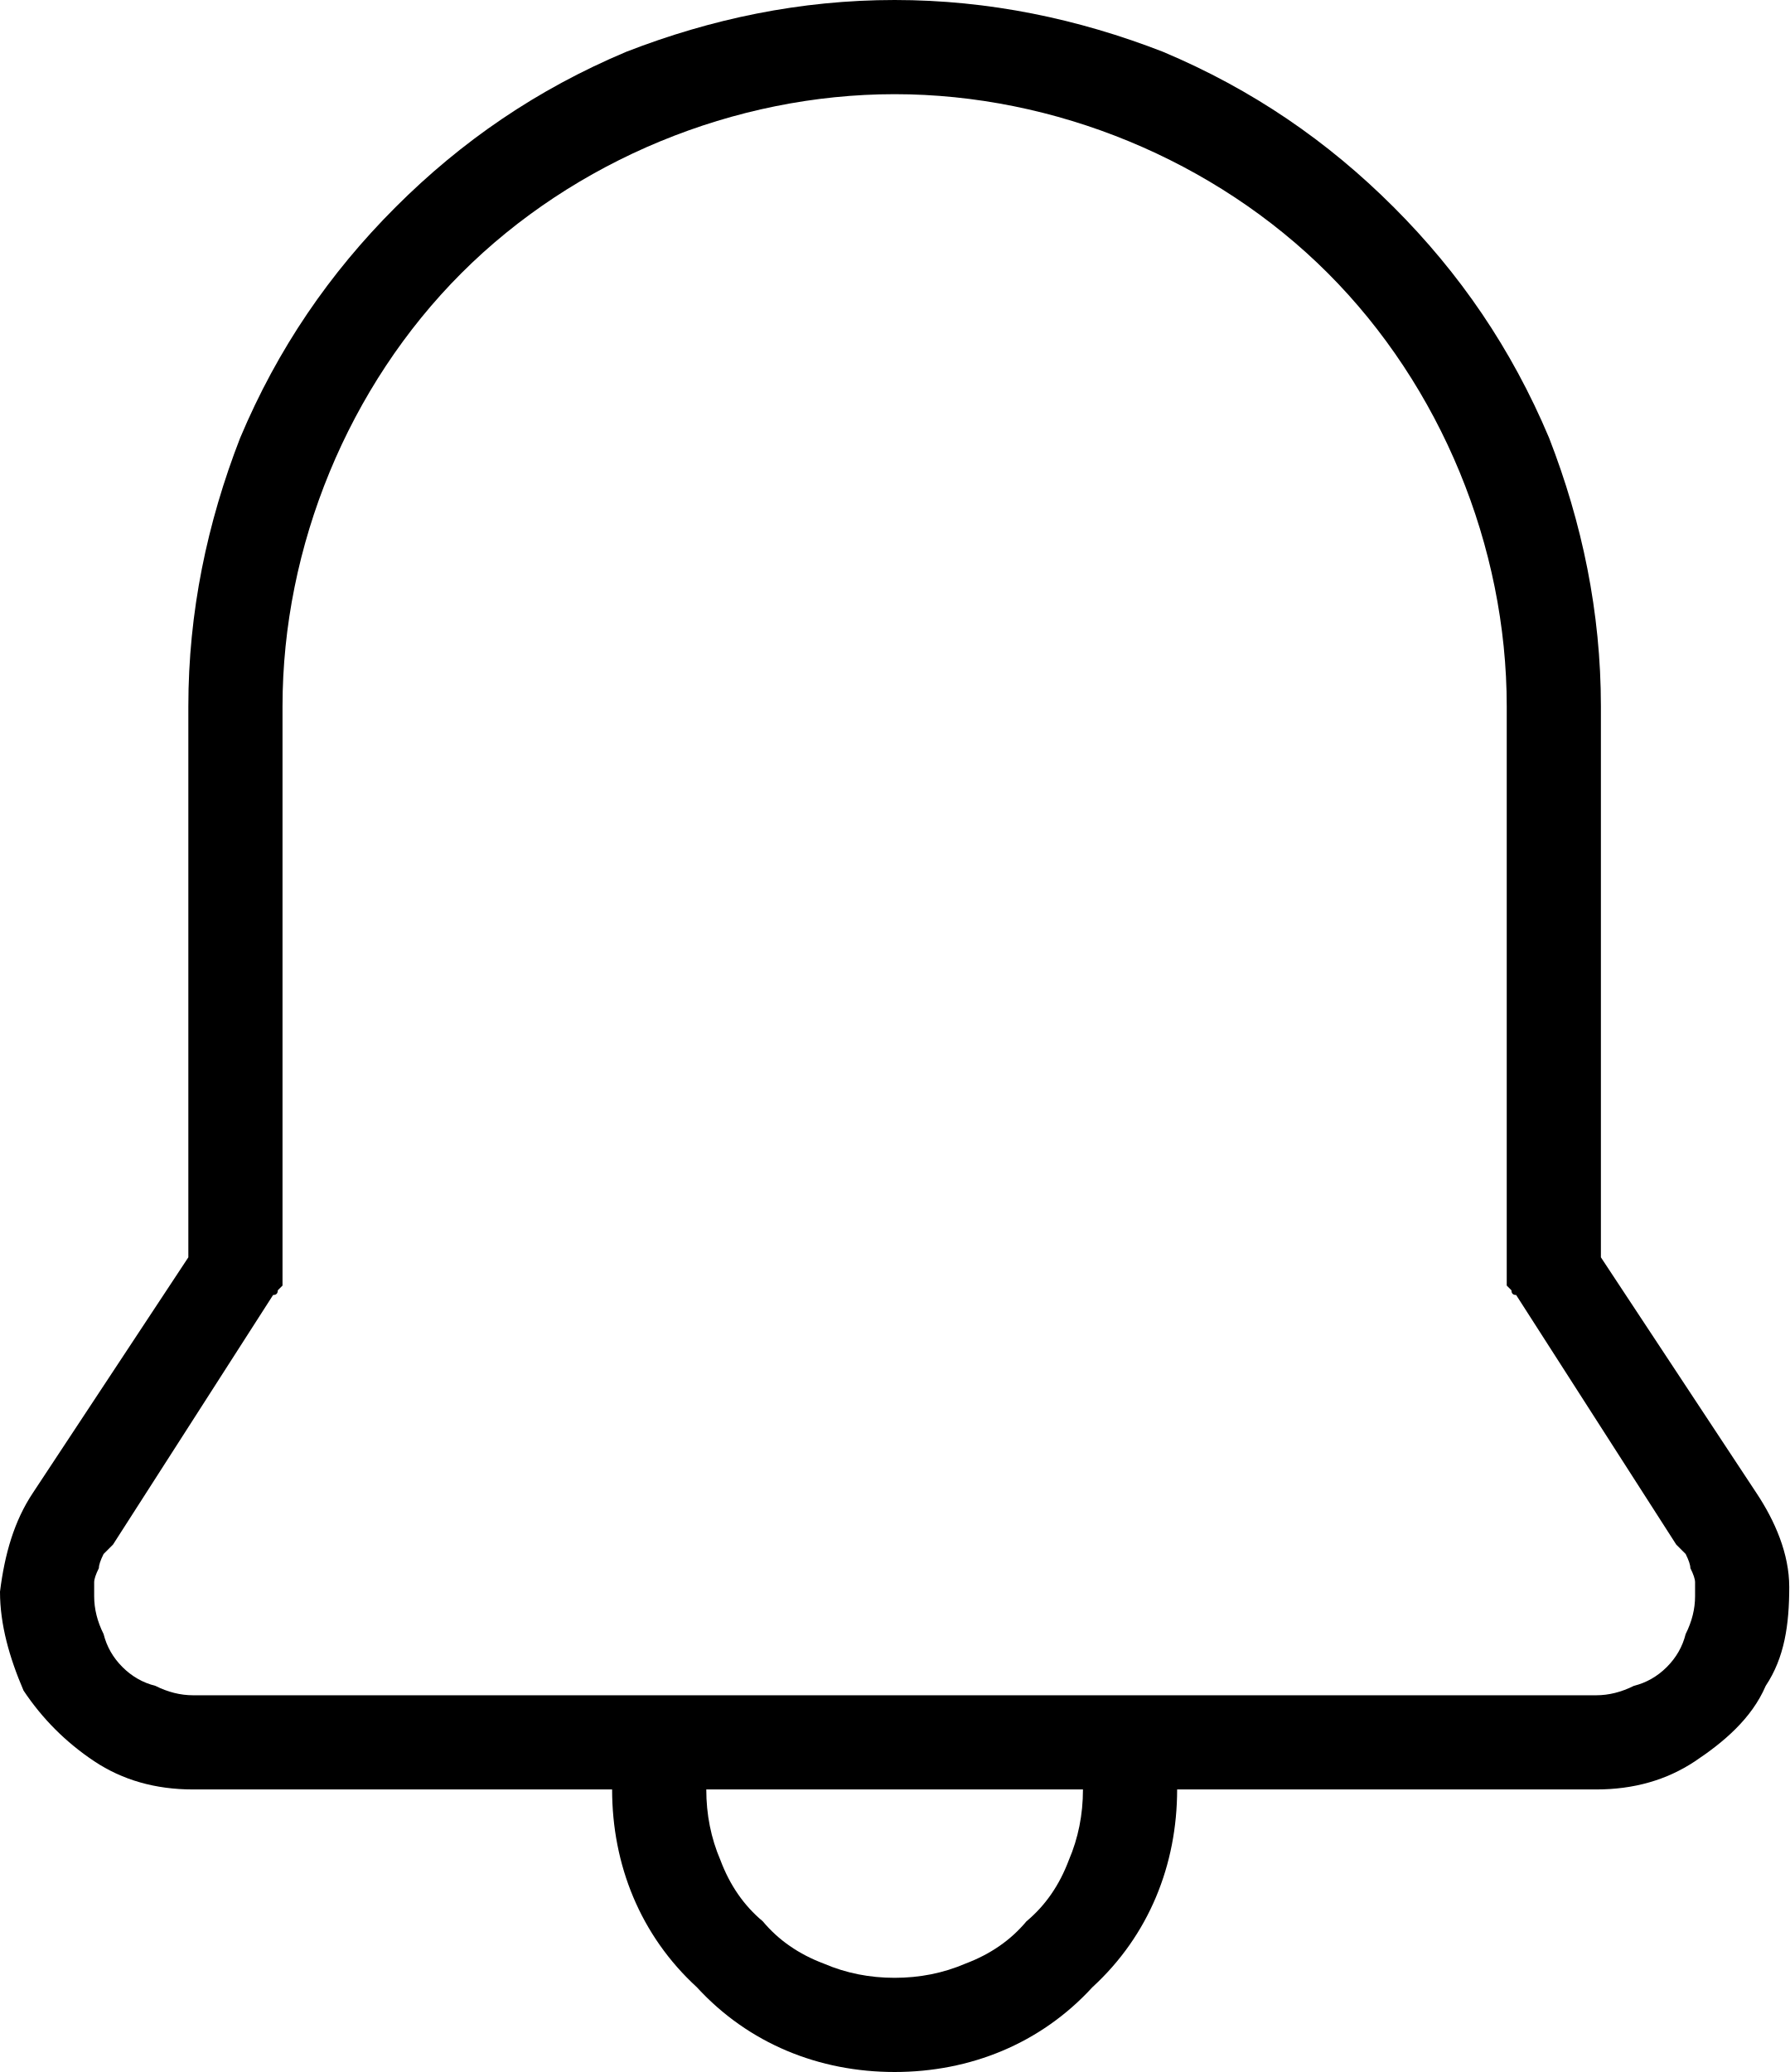
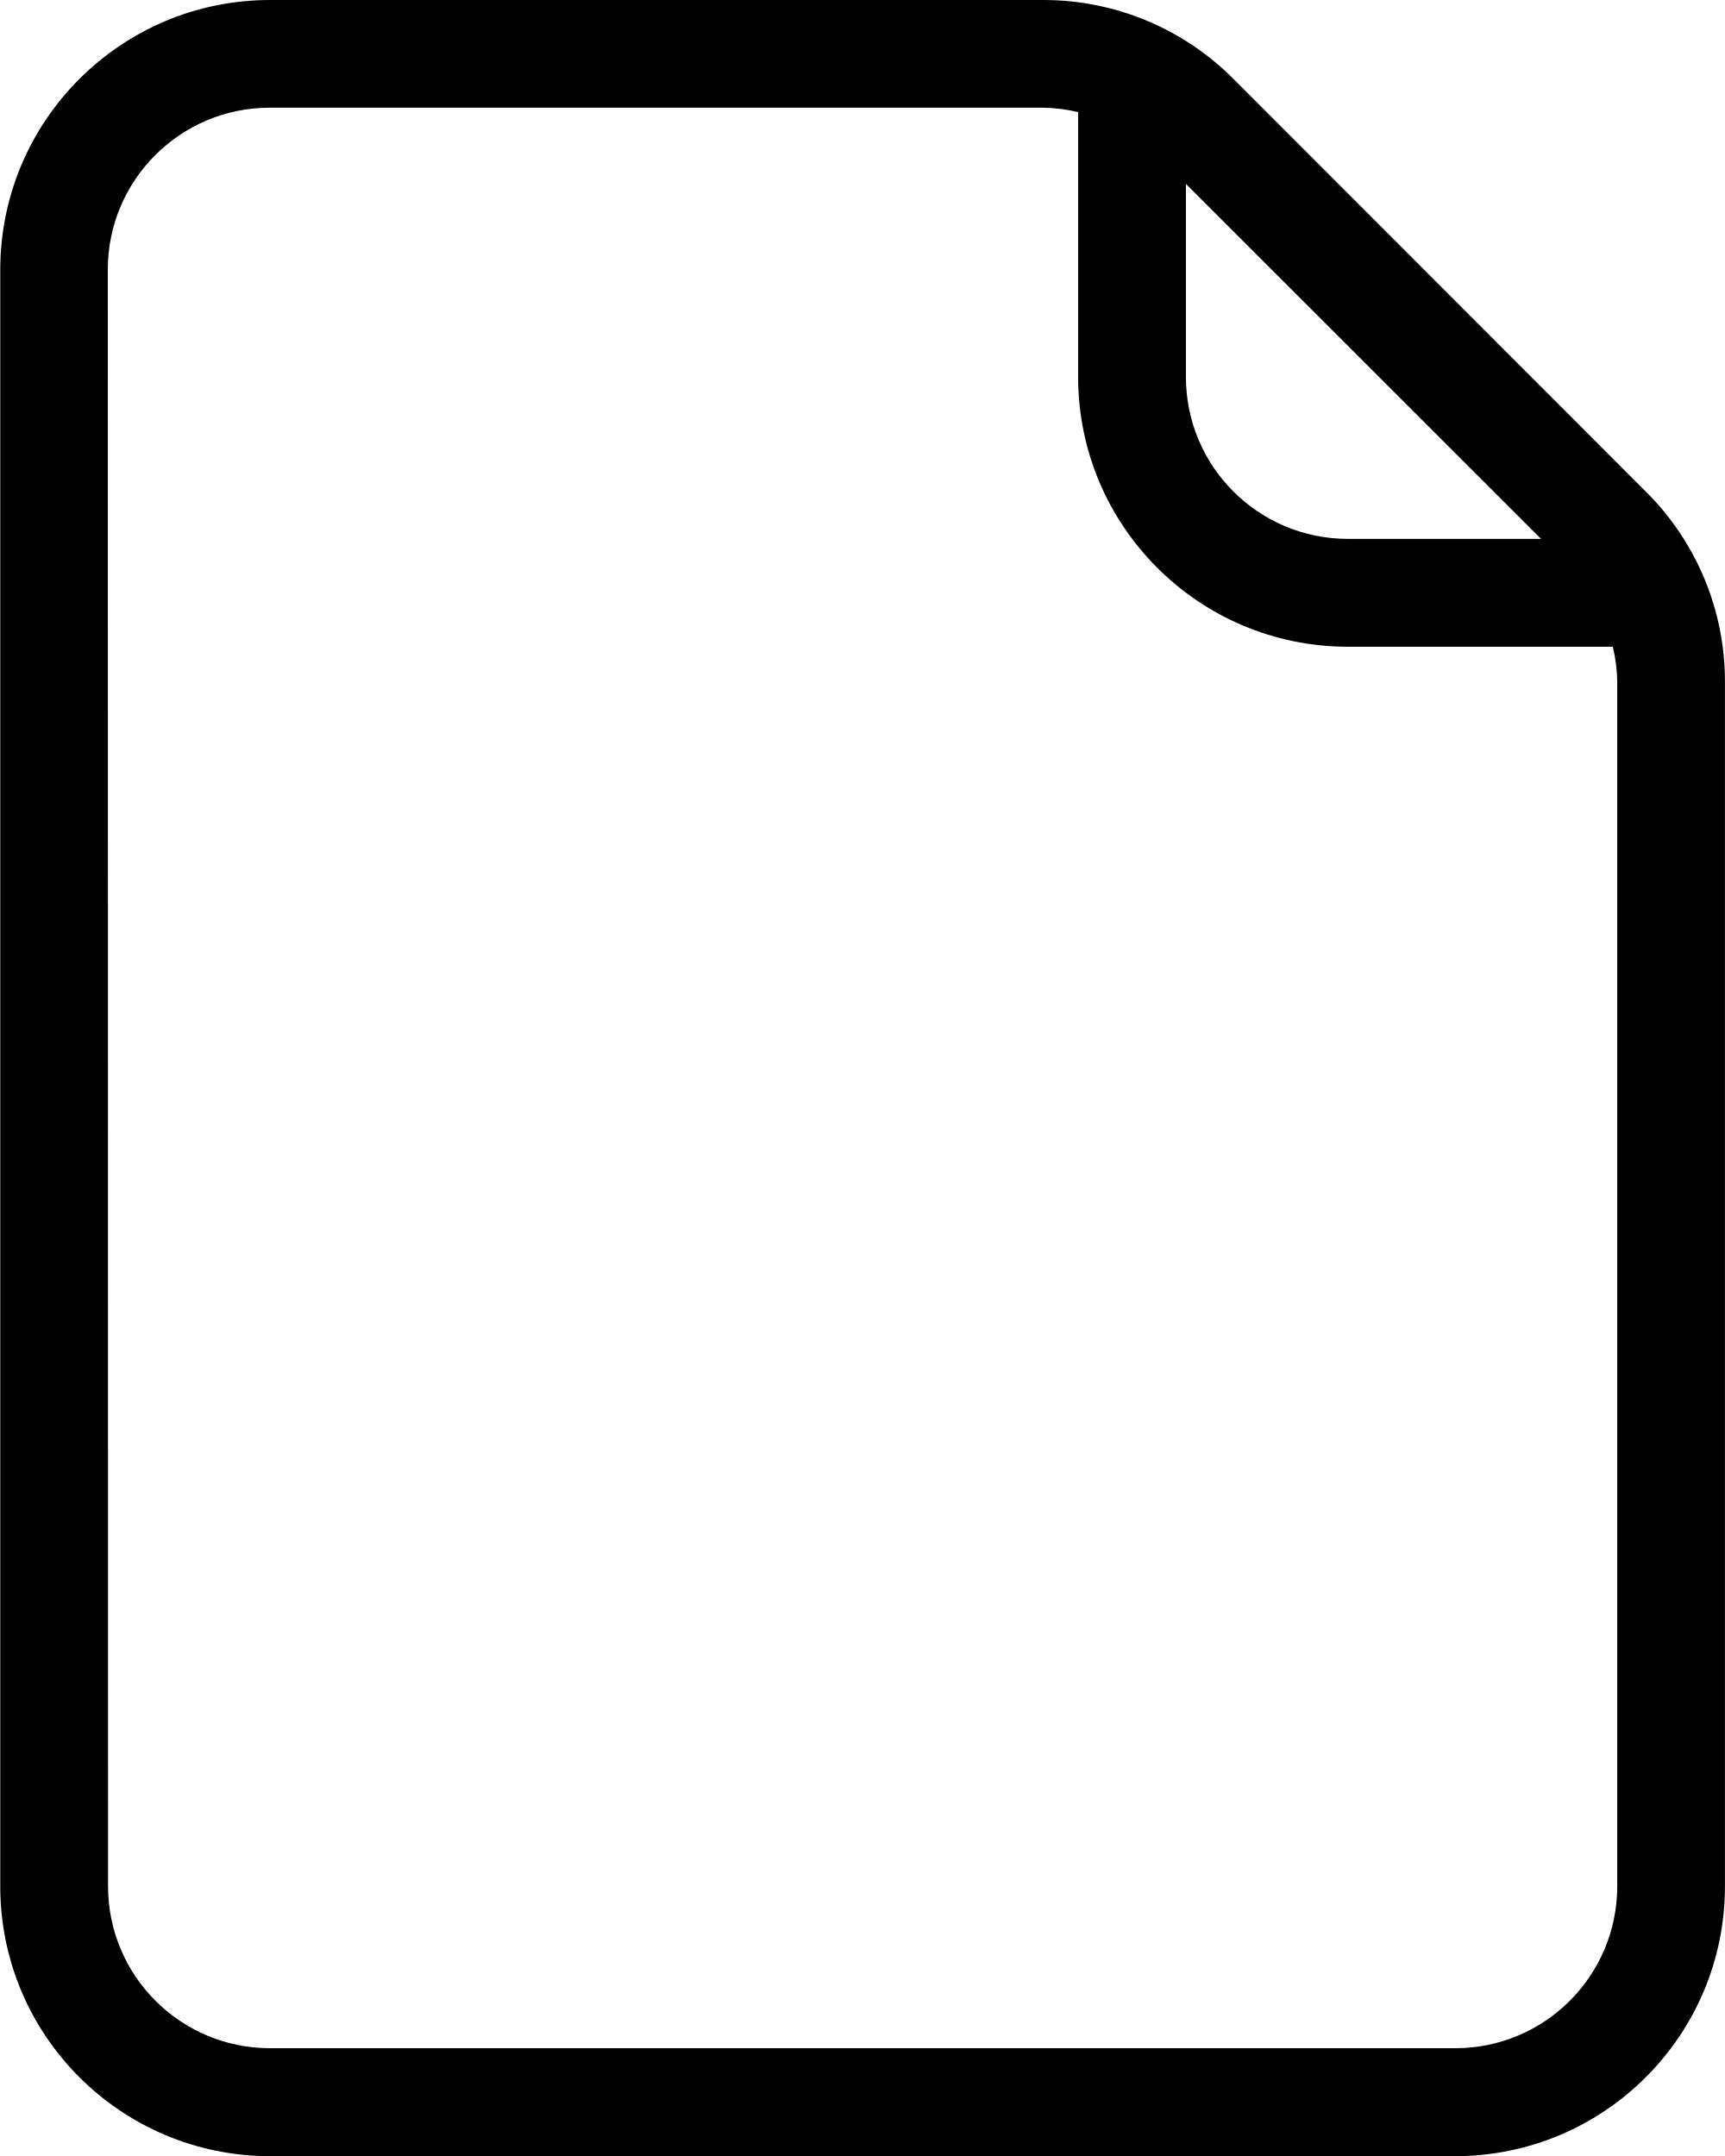
- <svg xmlns="http://www.w3.org/2000/svg" version="1.2" viewBox="0 0 38 44" width="38" height="44">
-   <style>
- 		.s0 { fill: #000000 } 
- 	</style>
-   <g>
-     <path fill-rule="evenodd" class="s0" d="m24.7 1.1c1.9 0.8 3.5 1.9 4.9 3.3 1.4 1.4 2.5 3 3.3 4.9 0.7 1.8 1.1 3.7 1.1 5.7v11.7l3.3 5c0.4 0.6 0.7 1.3 0.7 2 0 0.8-0.1 1.5-0.5 2.1-0.3 0.7-0.9 1.2-1.5 1.6-0.6 0.4-1.3 0.6-2.1 0.6h-8.9c0 1.6-0.6 3.1-1.8 4.2-1.1 1.2-2.6 1.8-4.2 1.8-1.6 0-3.1-0.6-4.2-1.8-1.2-1.1-1.8-2.6-1.8-4.2h-8.9c-0.8 0-1.5-0.2-2.1-0.6-0.6-0.4-1.1-0.9-1.5-1.5-0.3-0.7-0.5-1.4-0.5-2.1 0.1-0.8 0.3-1.5 0.7-2.1l3.3-5v-11.7c0-2 0.4-3.9 1.1-5.7 0.8-1.9 1.9-3.5 3.3-4.9 1.4-1.4 3-2.5 4.9-3.3 1.8-0.7 3.7-1.1 5.7-1.1 2 0 3.9 0.4 5.7 1.1zm-4.2 40.6q0.8-0.3 1.3-0.9 0.6-0.5 0.9-1.3 0.3-0.7 0.3-1.5h-8q0 0.8 0.3 1.5 0.3 0.8 0.9 1.3 0.5 0.6 1.3 0.9 0.7 0.3 1.5 0.3 0.8 0 1.5-0.3zm11.7-14.2q-0.1 0-0.1-0.1 0 0-0.1-0.1 0-0.1 0-0.2 0 0 0-0.1v-12c0-3.4-1.4-6.8-3.8-9.2-2.4-2.4-5.8-3.8-9.2-3.8-3.4 0-6.8 1.4-9.2 3.8-2.4 2.4-3.8 5.8-3.8 9.2v12q0 0.1 0 0.1 0 0.1 0 0.2-0.1 0.1-0.1 0.1 0 0.1-0.1 0.1l-3.4 5.3q-0.1 0.1-0.2 0.2-0.1 0.2-0.1 0.3-0.1 0.2-0.1 0.3 0 0.2 0 0.3 0 0.4 0.2 0.8 0.1 0.4 0.4 0.7 0.3 0.3 0.7 0.4 0.4 0.2 0.8 0.2h29.8q0.4 0 0.8-0.2 0.4-0.1 0.7-0.4 0.3-0.3 0.4-0.7 0.2-0.4 0.2-0.8 0-0.1 0-0.3 0-0.1-0.1-0.3 0-0.1-0.1-0.3-0.1-0.1-0.2-0.2z" />
-   </g>
+ <svg xmlns="http://www.w3.org/2000/svg" width="20.049" height="25.062" viewBox="0 0 20.049 25.062">
+   <path id="Path_12773" data-name="Path 12773" d="M19.8,33.4H33.58a3.137,3.137,0,0,0,3.133-3.133v-14a3.108,3.108,0,0,0-.917-2.214L31,9.253a3.113,3.113,0,0,0-2.214-.917H19.8a3.137,3.137,0,0,0-3.133,3.133v18.8A3.137,3.137,0,0,0,19.8,33.4ZM34.575,14.6H32.328a1.882,1.882,0,0,1-1.88-1.88V10.474ZM17.917,11.468a1.882,1.882,0,0,1,1.88-1.88h8.987a1.866,1.866,0,0,1,.411.051v3.082a3.137,3.137,0,0,0,3.133,3.133H35.41a1.858,1.858,0,0,1,.051.411v14a1.882,1.882,0,0,1-1.88,1.88H19.8a1.882,1.882,0,0,1-1.88-1.88Z" transform="translate(-16.664 -8.336)" />
</svg>
